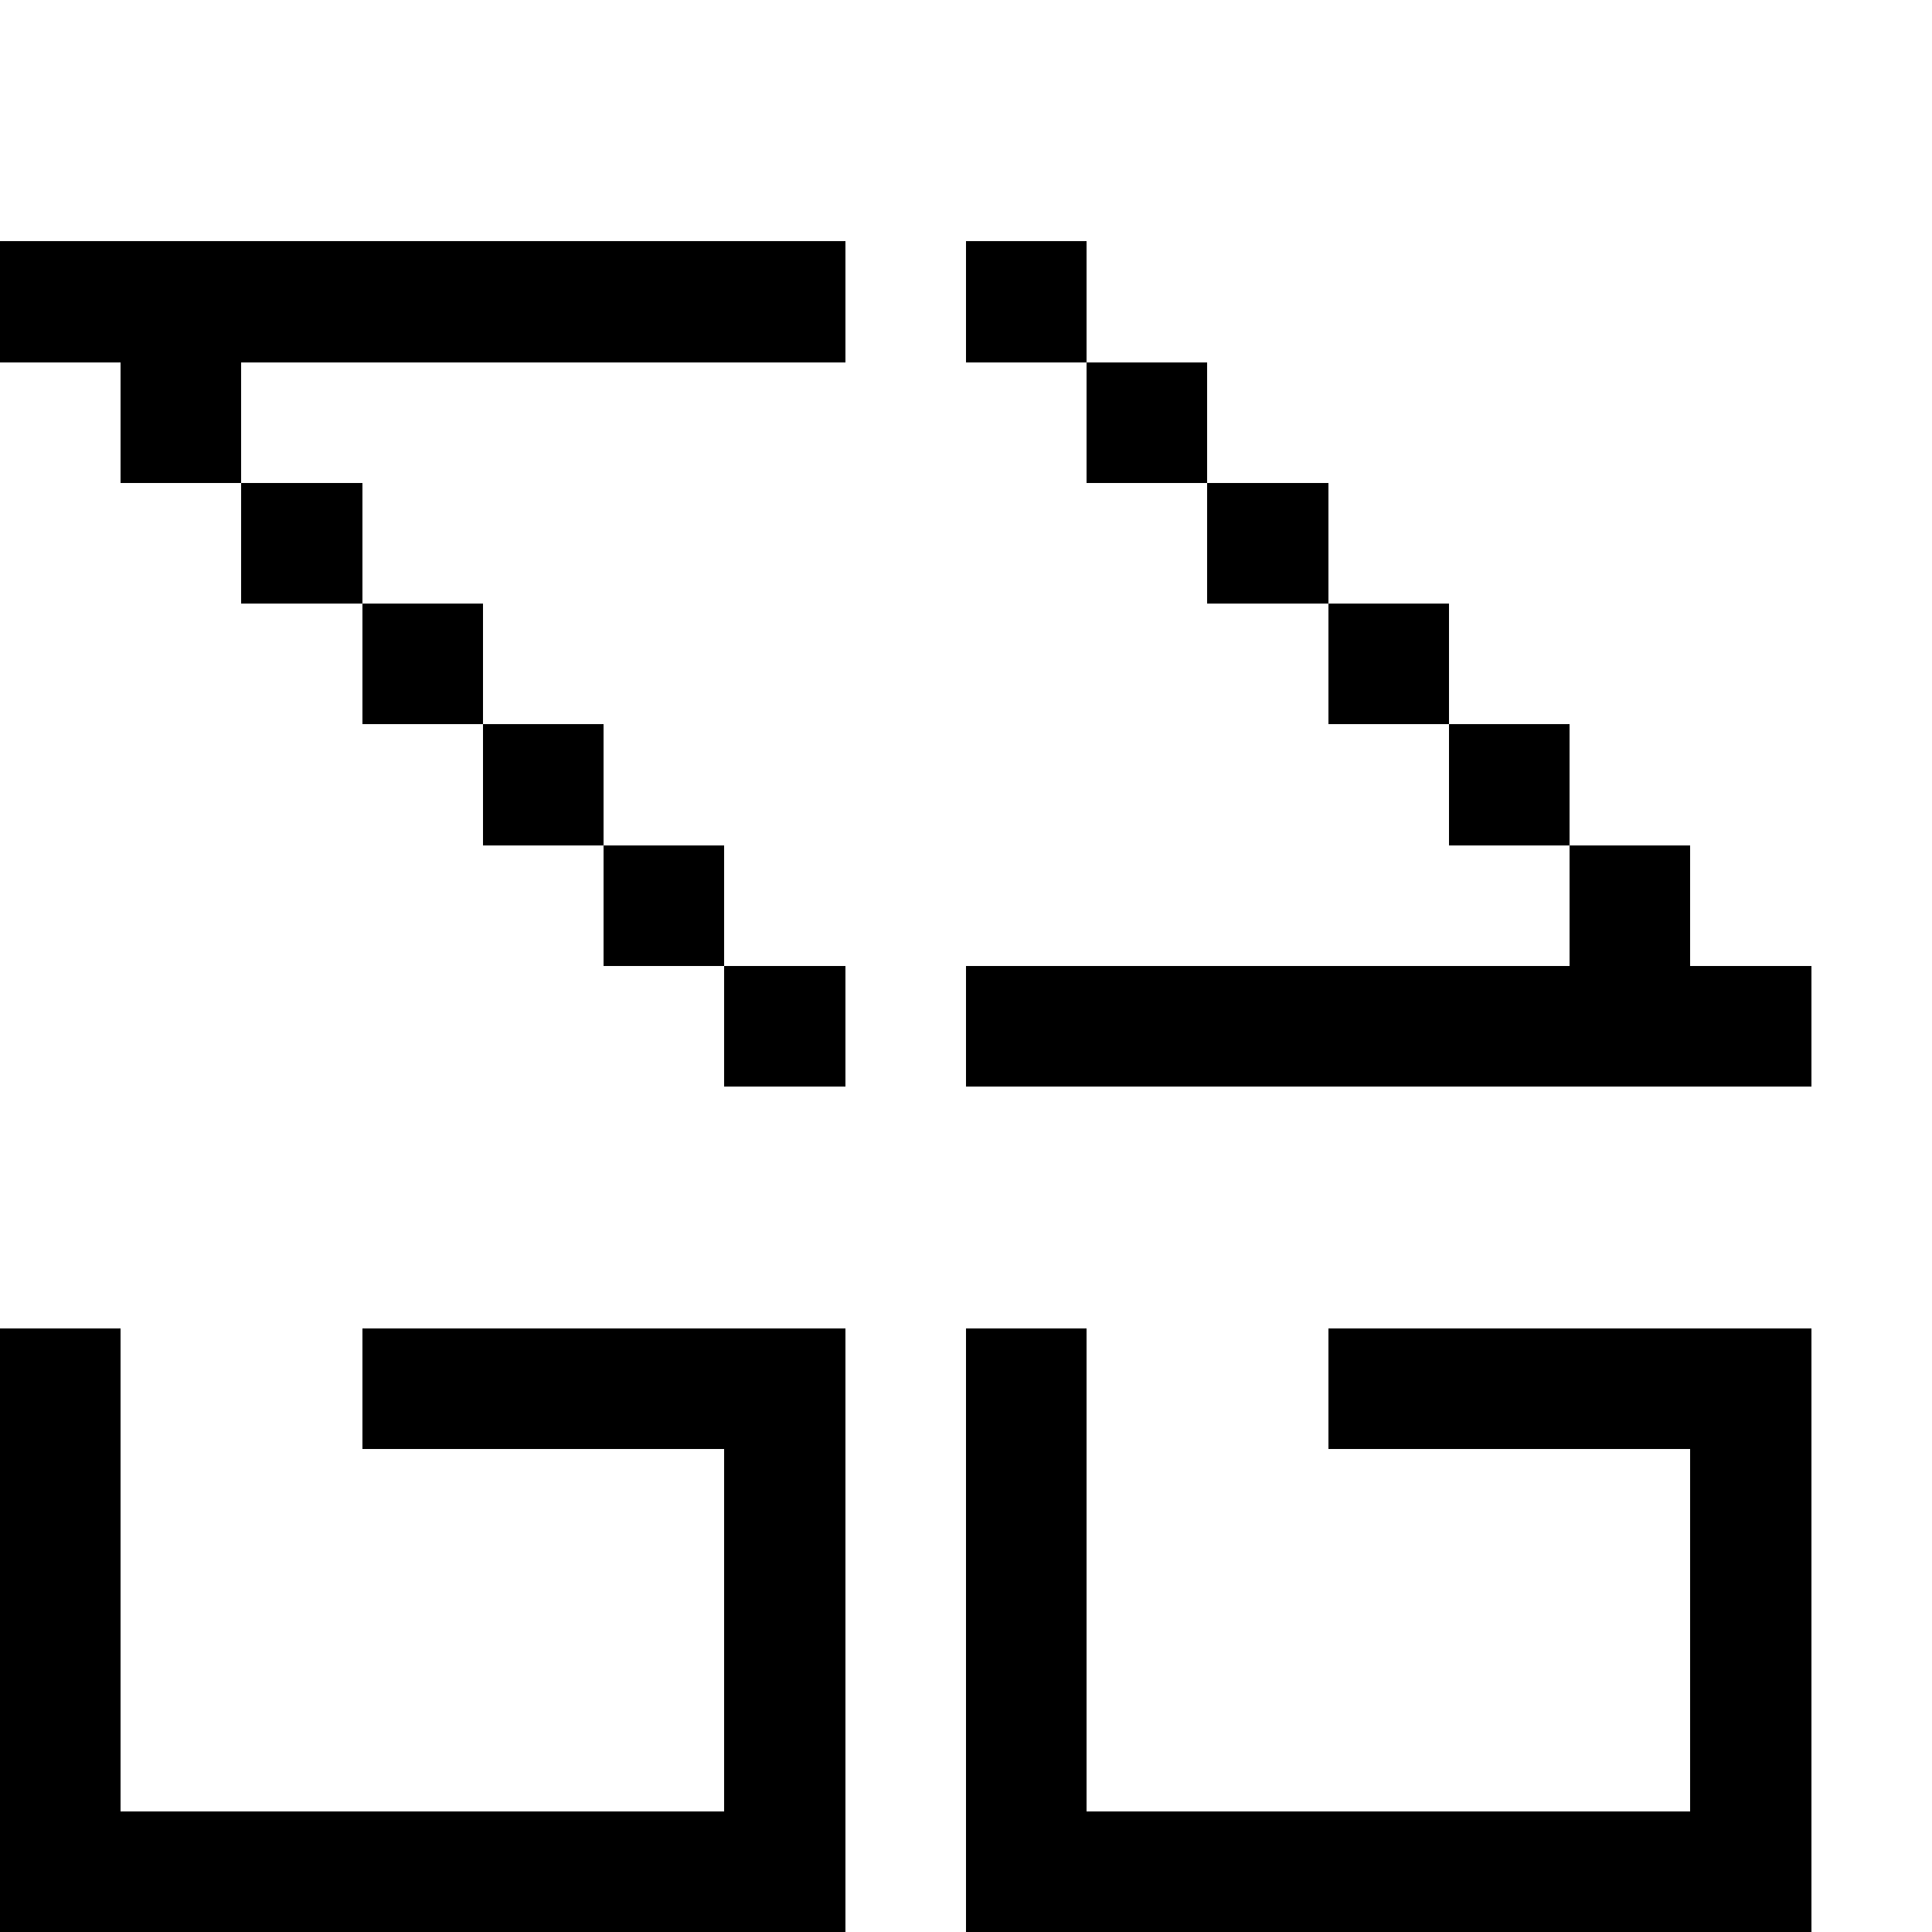
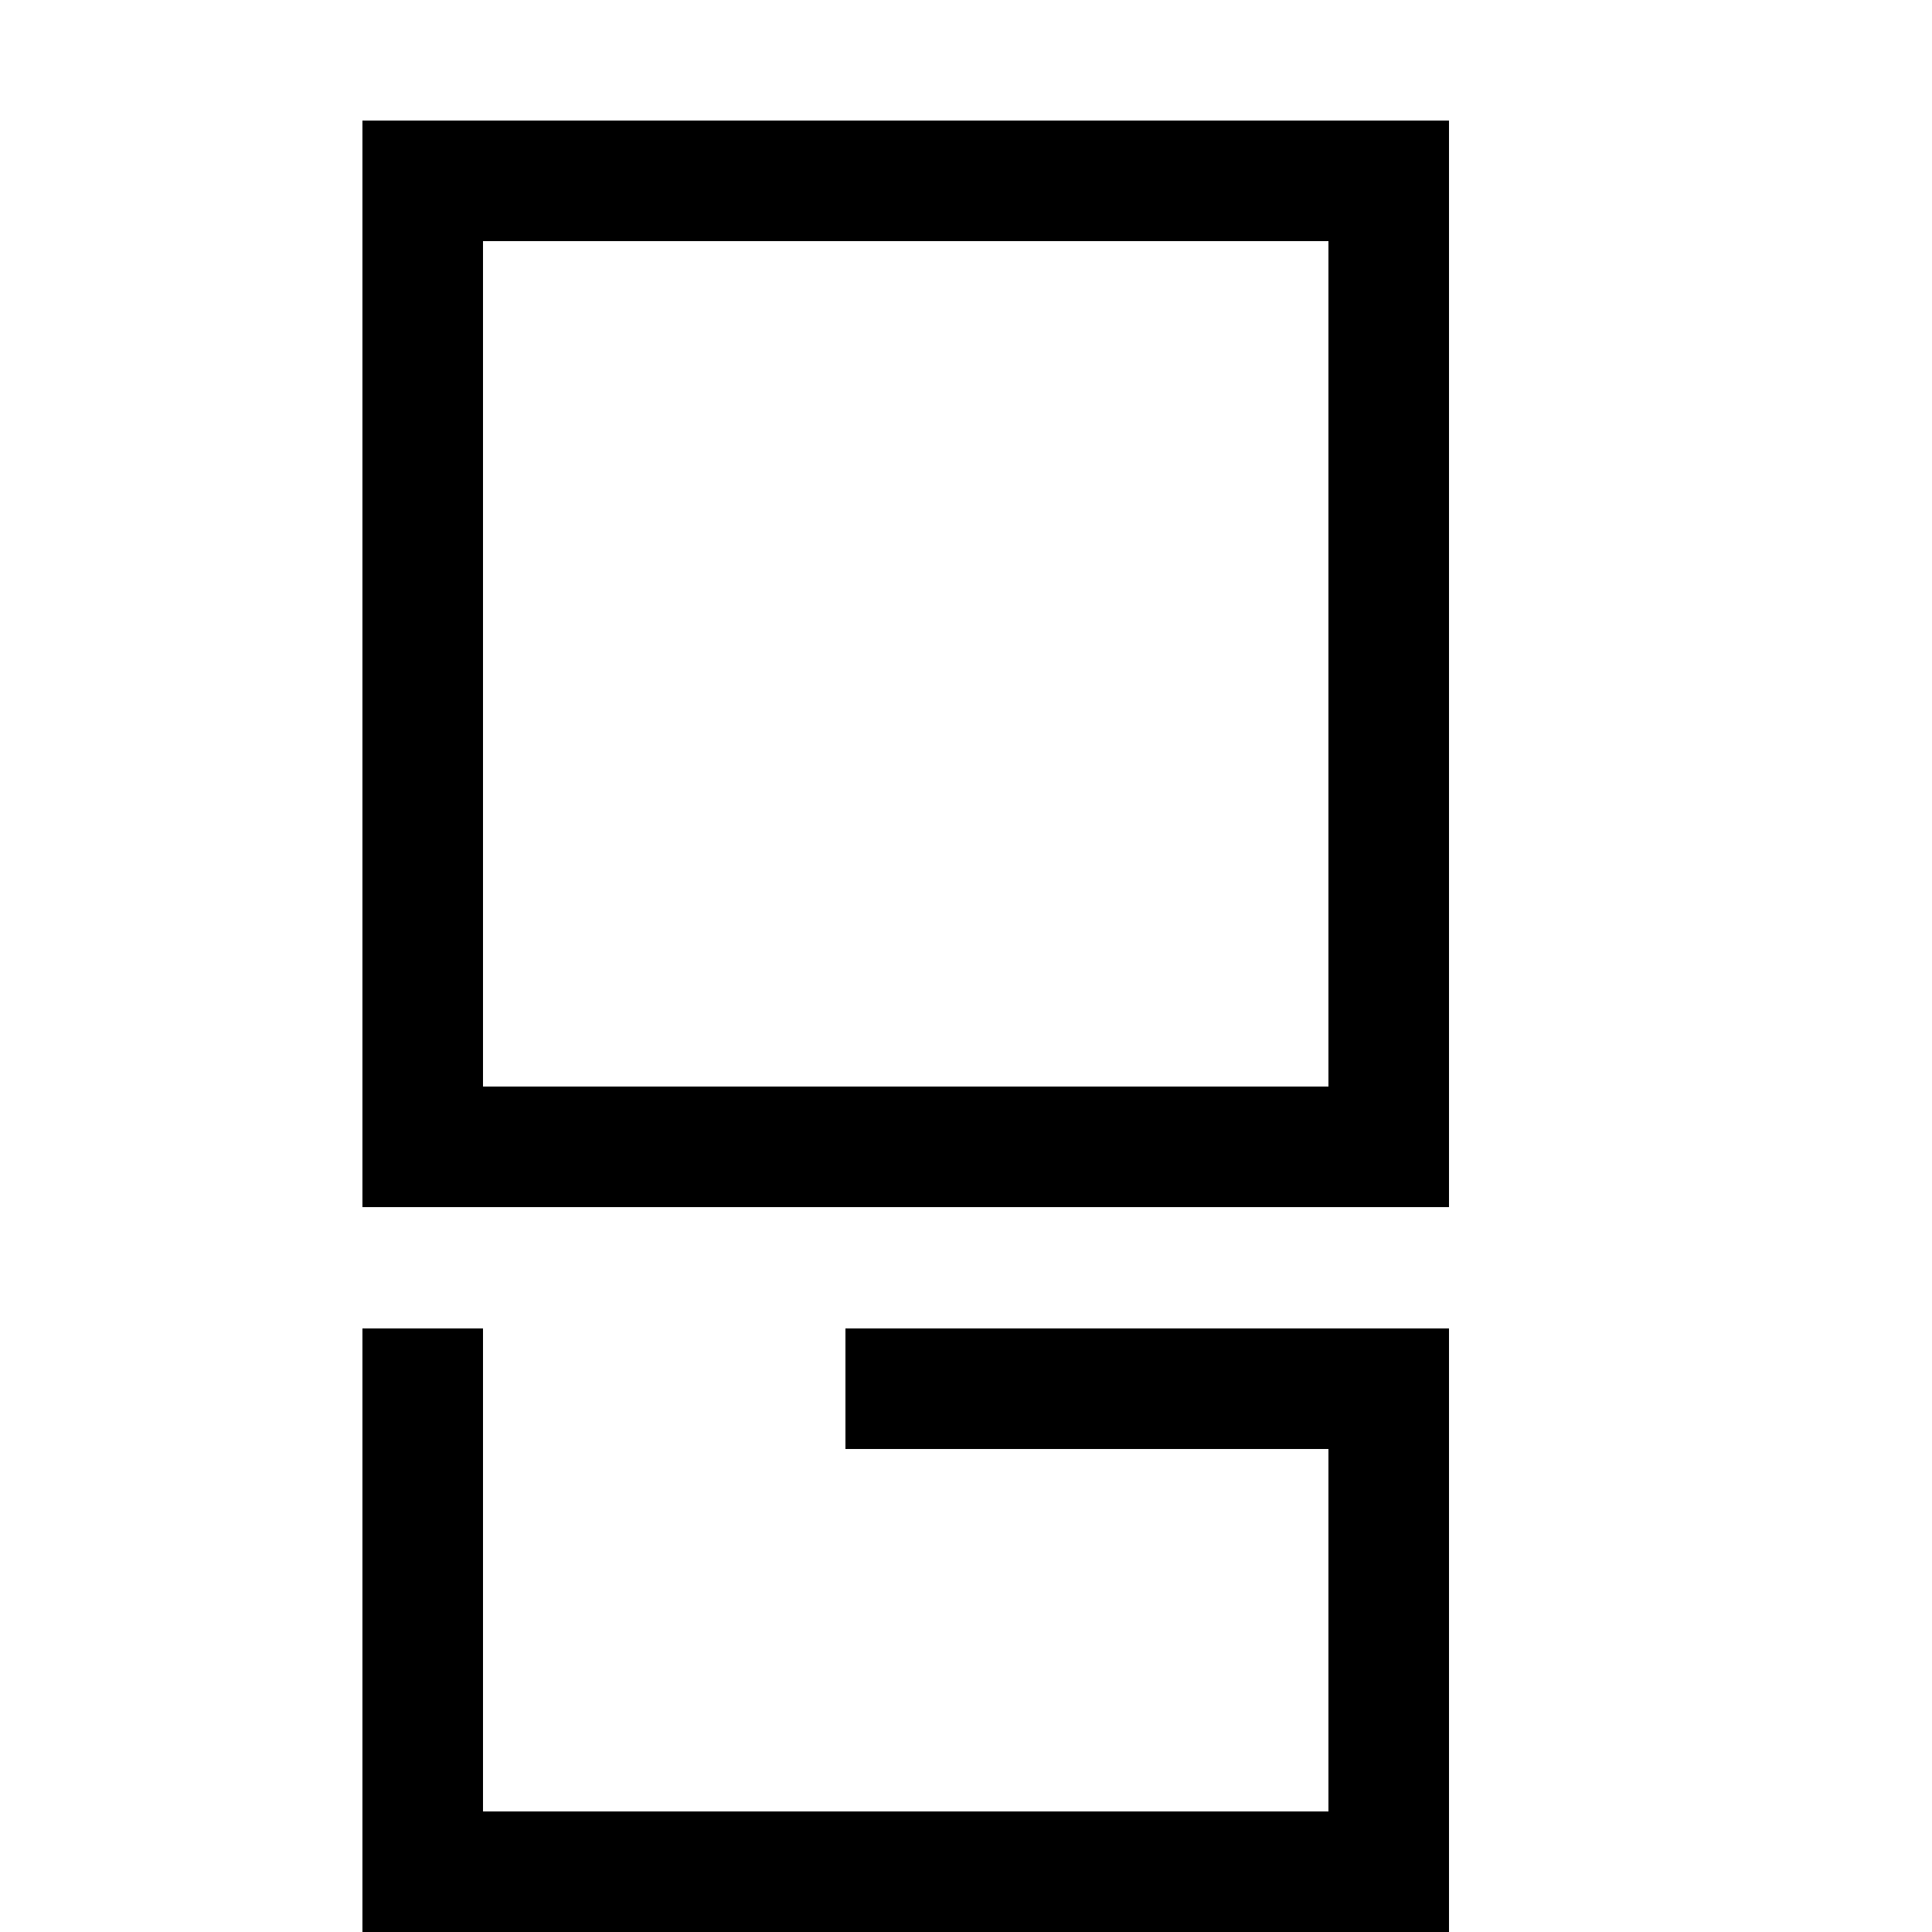
<svg xmlns="http://www.w3.org/2000/svg" viewBox="0 0 16 16" width="16" height="16" shape-rendering="crispEdges" role="img" aria-label="transfer">
-   <rect x="0" y="2" width="7" height="1" fill="currentColor" />
-   <rect x="8" y="2" width="1" height="1" fill="currentColor" />
-   <rect x="1" y="3" width="1" height="1" fill="currentColor" />
-   <rect x="9" y="3" width="1" height="1" fill="currentColor" />
-   <rect x="2" y="4" width="1" height="1" fill="currentColor" />
-   <rect x="10" y="4" width="1" height="1" fill="currentColor" />
-   <rect x="3" y="5" width="1" height="1" fill="currentColor" />
-   <rect x="11" y="5" width="1" height="1" fill="currentColor" />
-   <rect x="4" y="6" width="1" height="1" fill="currentColor" />
-   <rect x="12" y="6" width="1" height="1" fill="currentColor" />
-   <rect x="5" y="7" width="1" height="1" fill="currentColor" />
-   <rect x="13" y="7" width="1" height="1" fill="currentColor" />
-   <rect x="6" y="8" width="1" height="1" fill="currentColor" />
-   <rect x="8" y="8" width="7" height="1" fill="currentColor" />
-   <rect x="0" y="11" width="1" height="4" fill="currentColor" />
-   <rect x="3" y="11" width="4" height="1" fill="currentColor" />
-   <rect x="8" y="11" width="1" height="4" fill="currentColor" />
-   <rect x="11" y="11" width="4" height="1" fill="currentColor" />
-   <rect x="6" y="12" width="1" height="3" fill="currentColor" />
-   <rect x="14" y="12" width="1" height="3" fill="currentColor" />
-   <rect x="0" y="15" width="7" height="1" fill="currentColor" />
-   <rect x="8" y="15" width="7" height="1" fill="currentColor" />
+   <rect x="3" y="1" width="9" height="1" fill="currentColor" />
+   <rect x="3" y="2" width="1" height="7" fill="currentColor" />
+   <rect x="11" y="2" width="1" height="7" fill="currentColor" />
+   <rect x="3" y="9" width="9" height="1" fill="currentColor" />
+   <rect x="3" y="11" width="1" height="4" fill="currentColor" />
+   <rect x="7" y="11" width="5" height="1" fill="currentColor" />
+   <rect x="11" y="12" width="1" height="3" fill="currentColor" />
+   <rect x="3" y="15" width="9" height="1" fill="currentColor" />
</svg>
